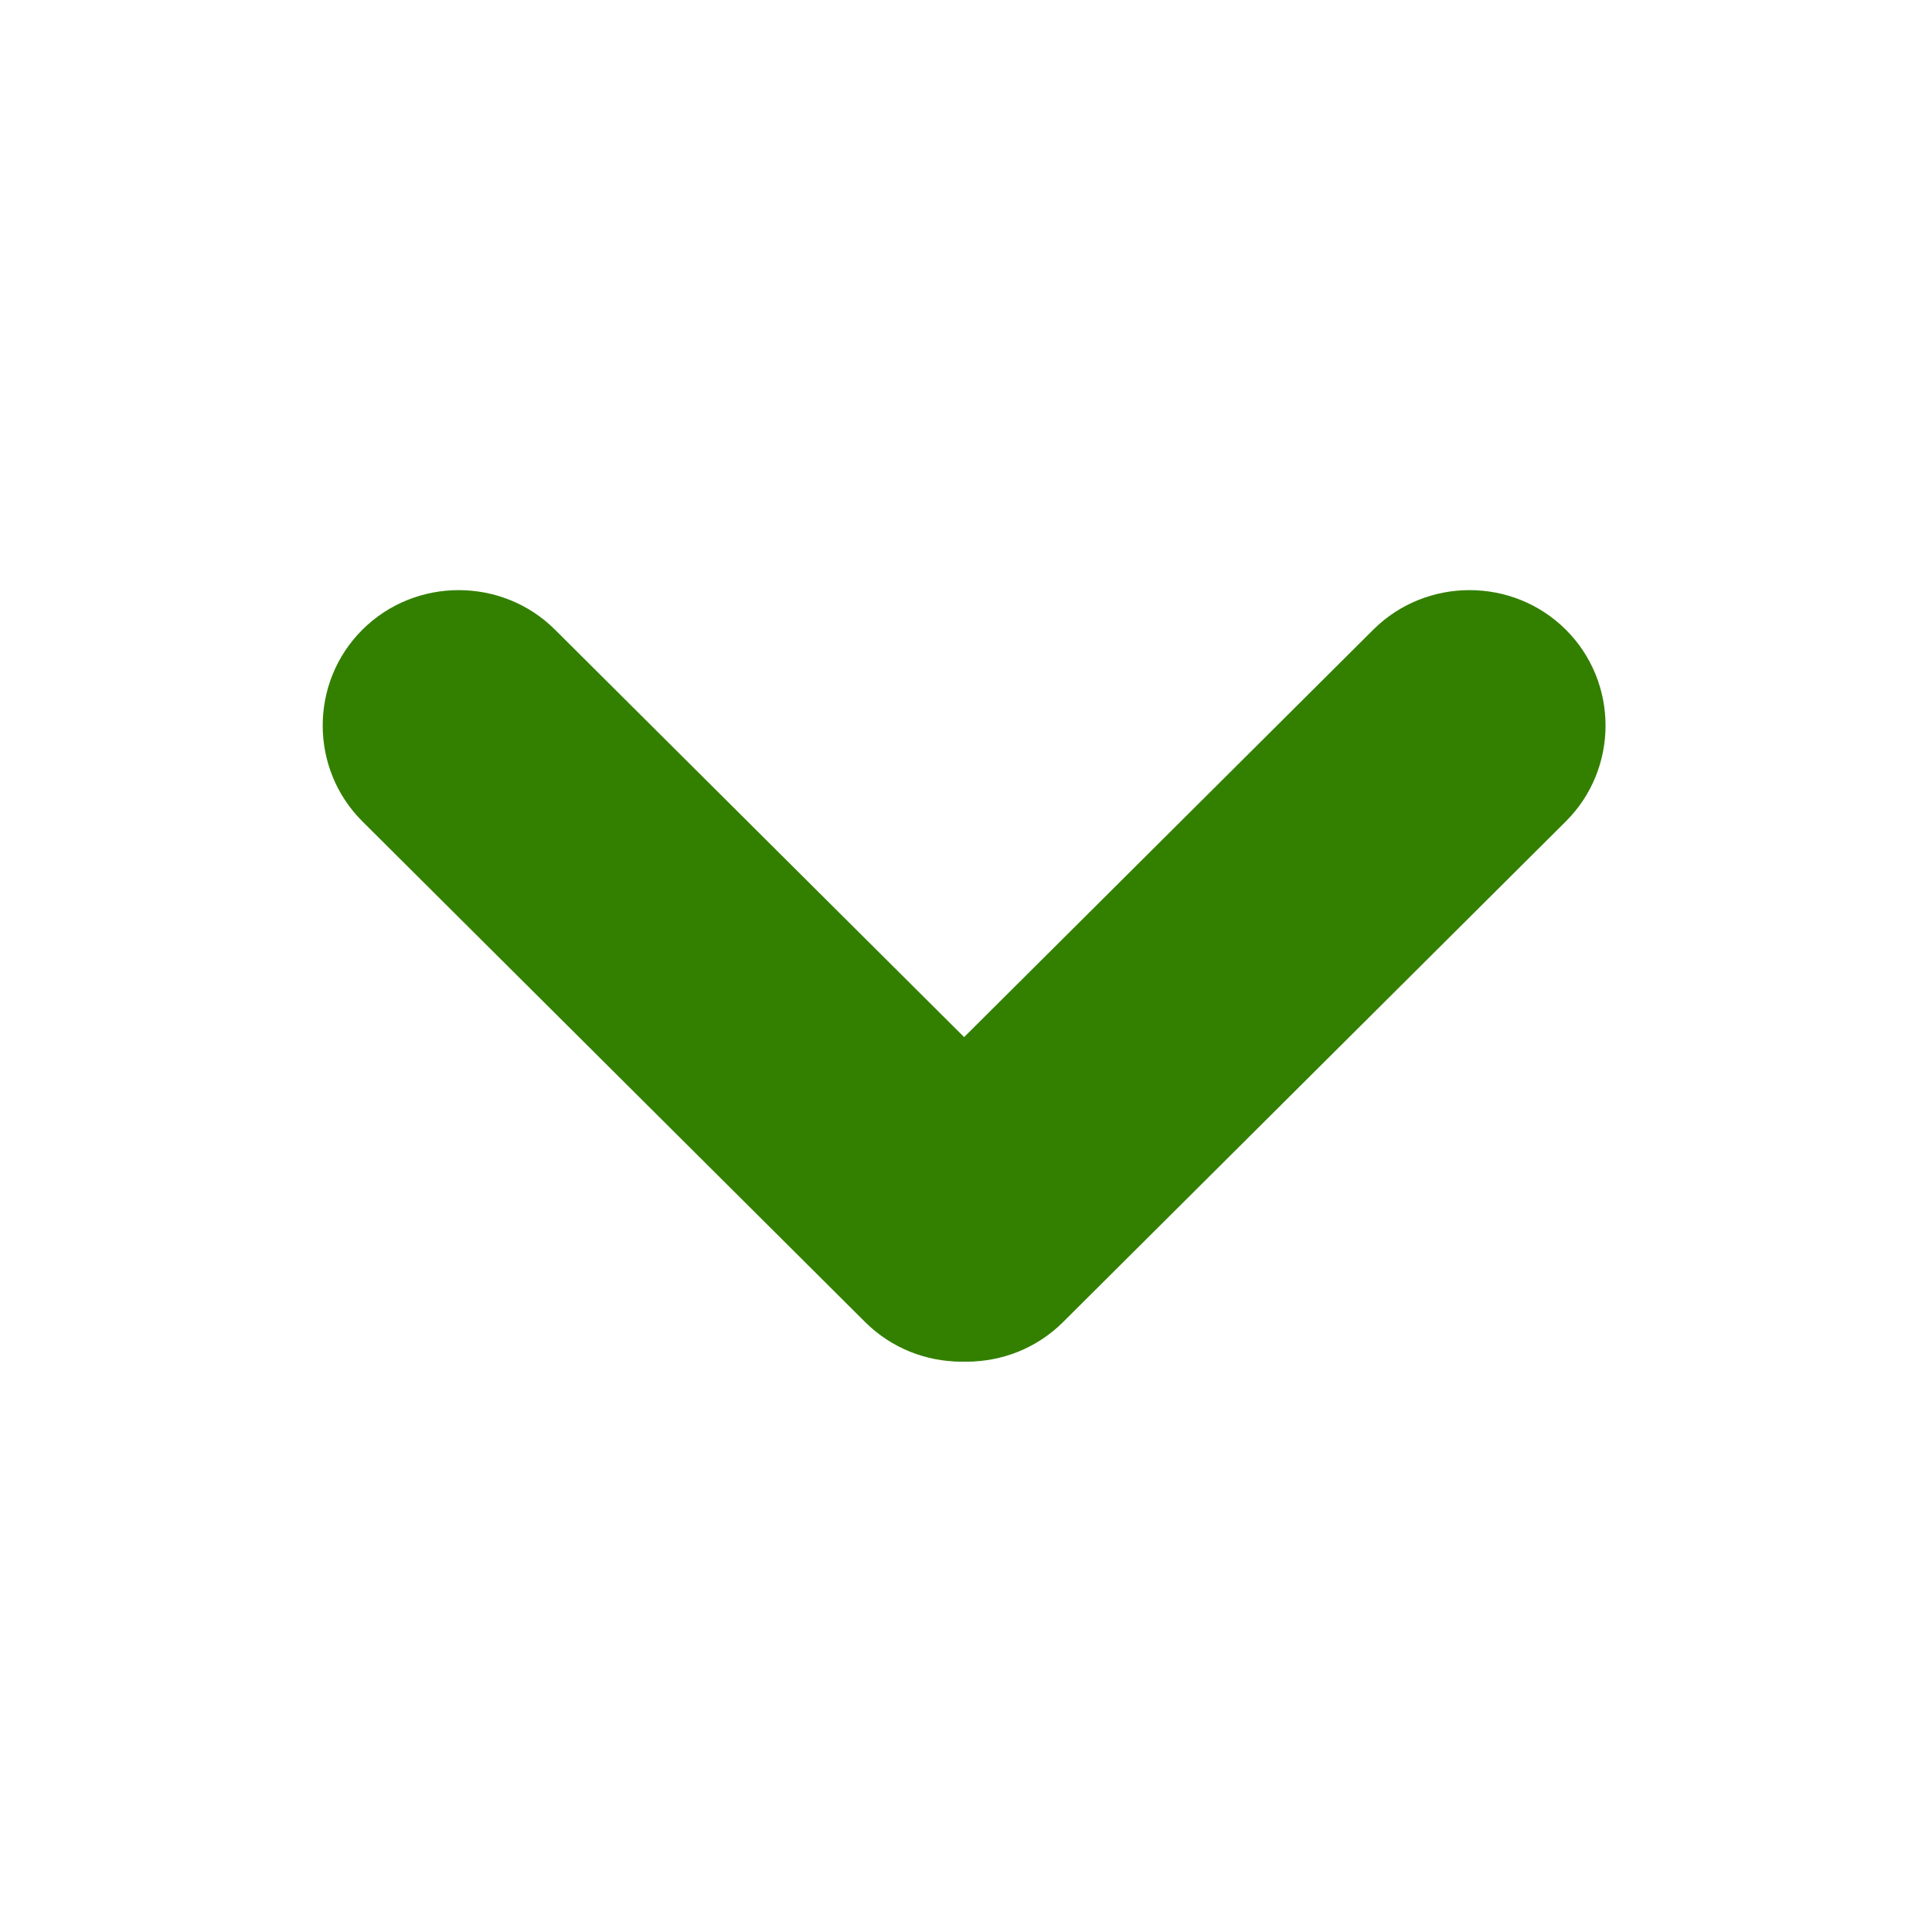
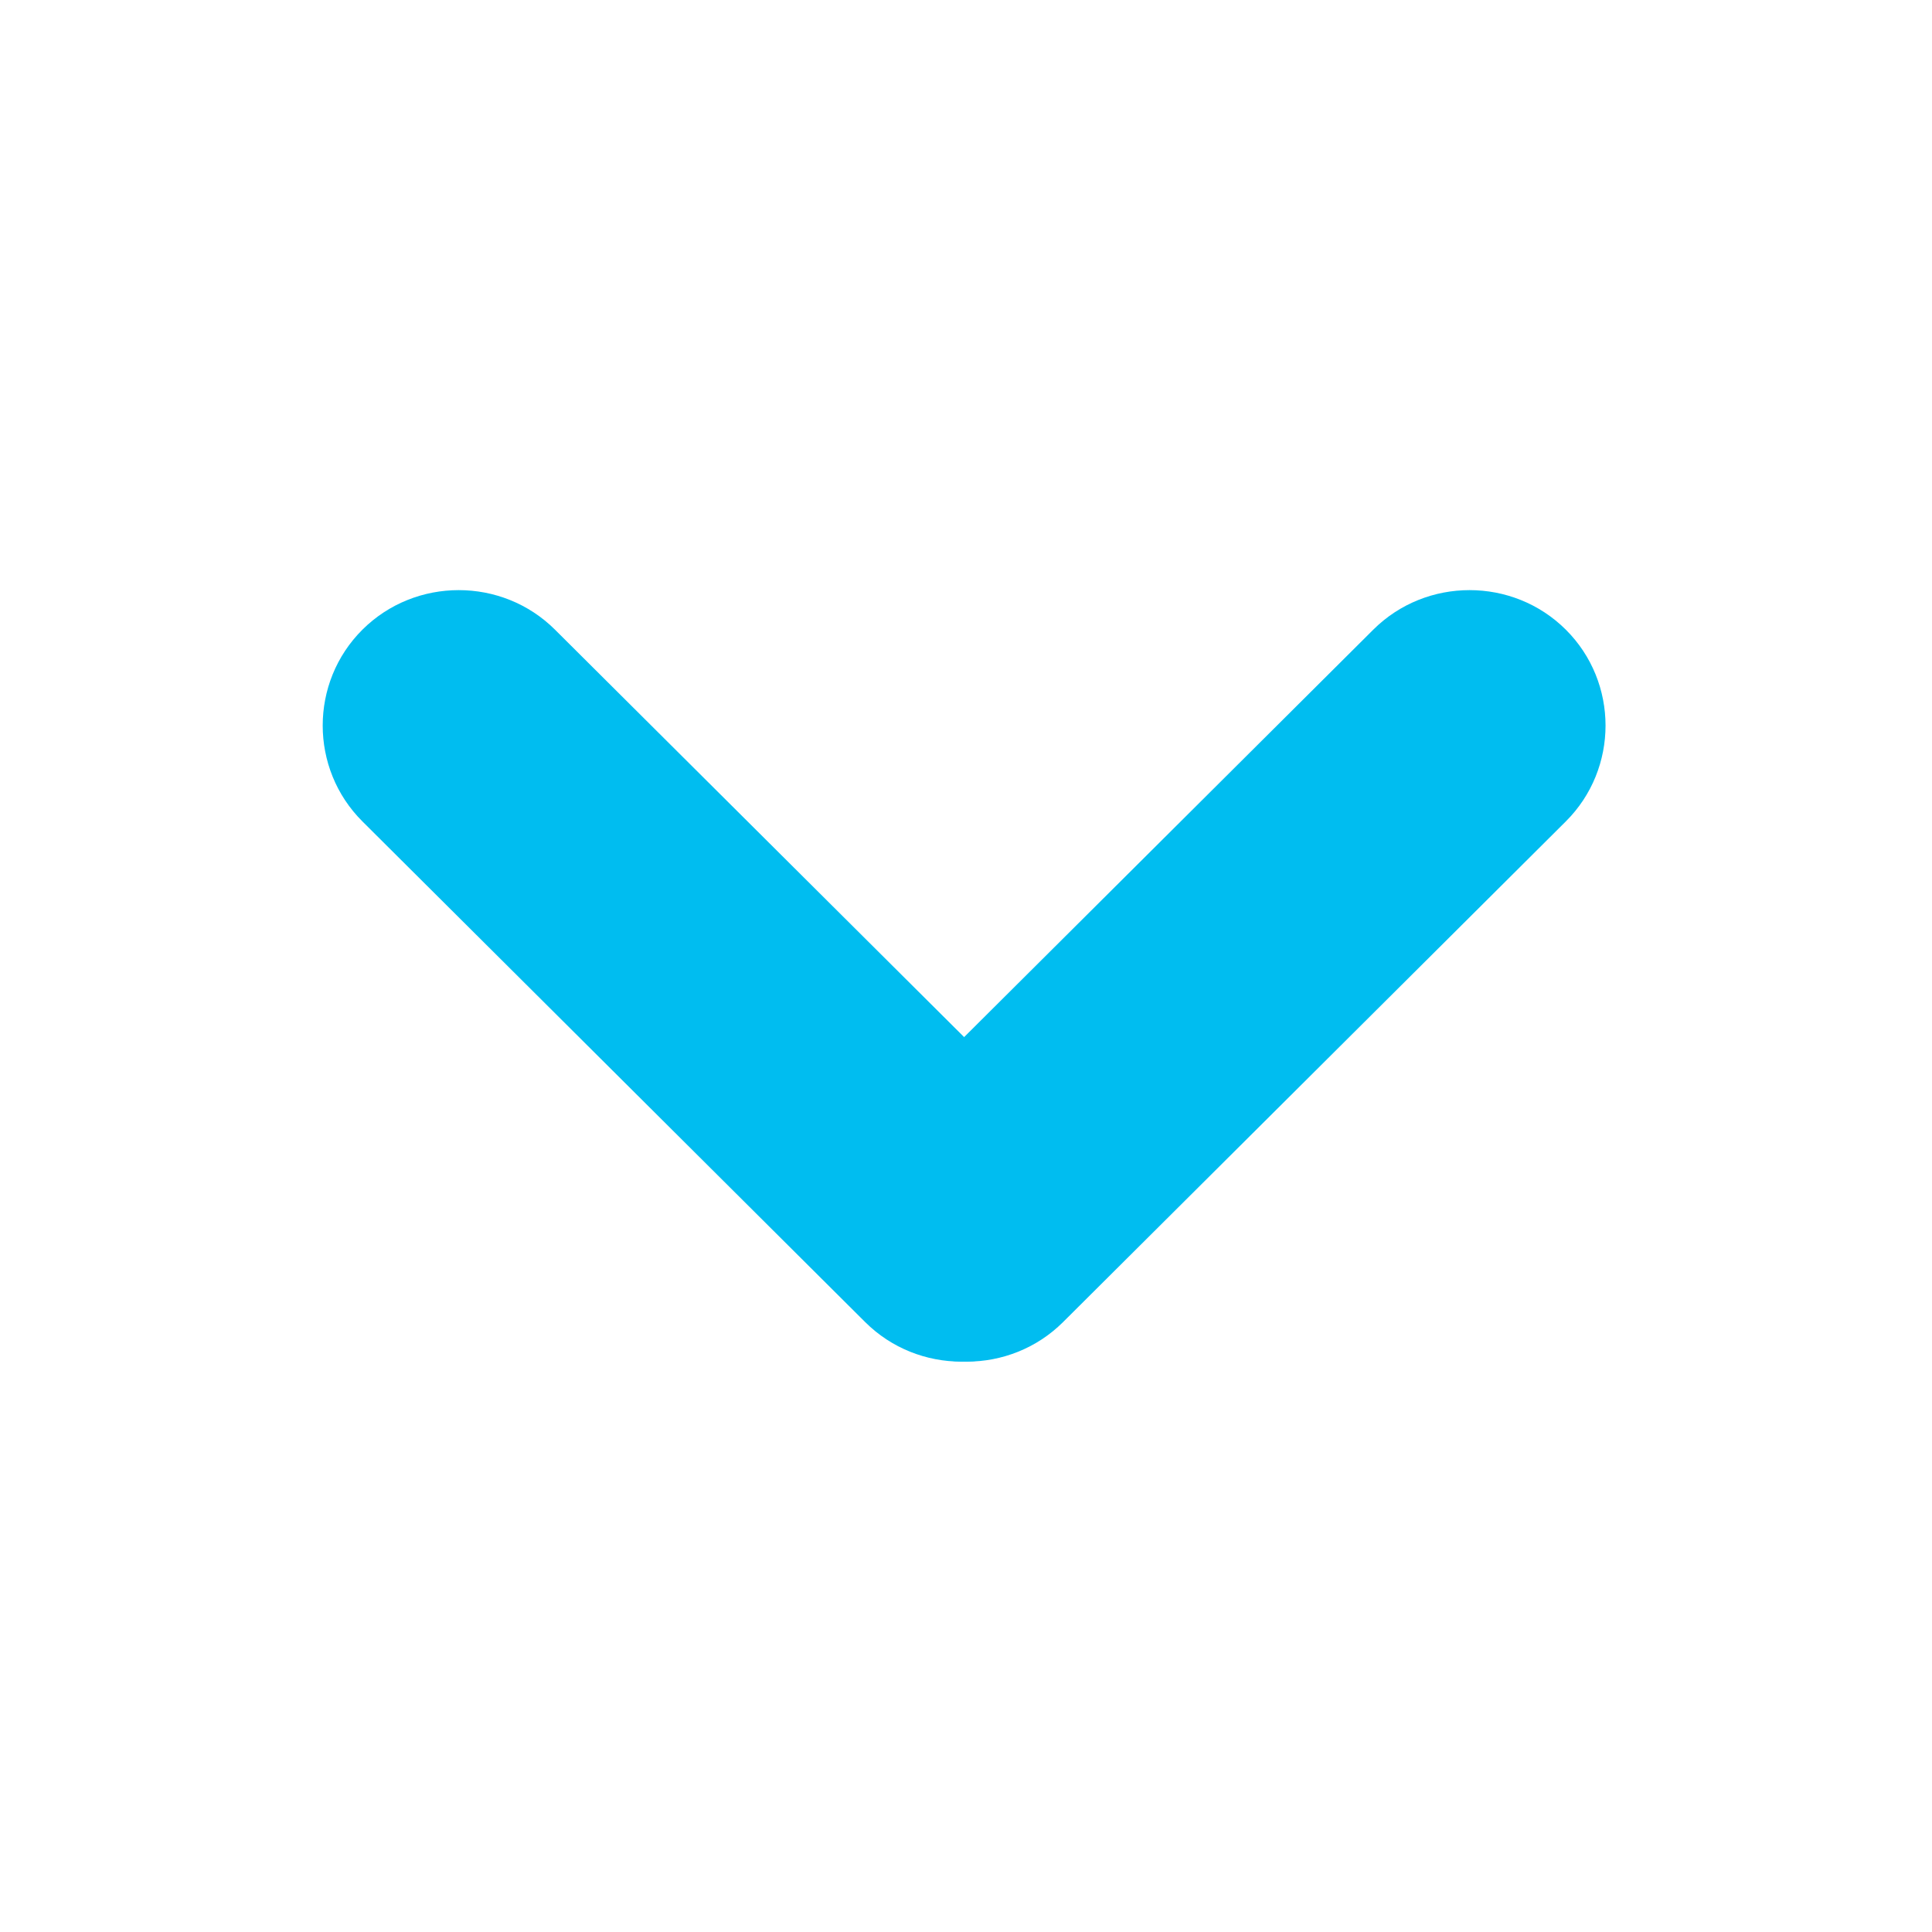
<svg xmlns="http://www.w3.org/2000/svg" version="1.1" id="Major" x="0px" y="0px" viewBox="0 0 64 64" enable-background="new 0 0 64 64" xml:space="preserve">
  <defs id="defs13" />
-   <g id="g19" transform="matrix(-1.127624,0,0,-1.122943,67.92811,76.50697)" style="fill:#338000">
-     <path id="path6" d="m 49.593,49.556 v 0 c 1.556,-1.556 1.556,-4.101 0,-5.657 L 34.824,29.13 c -1.556,-1.556 -4.101,-1.556 -5.657,0 v 0 c -1.556,1.556 -1.556,4.101 0,5.657 l 14.769,14.769 c 1.555,1.555 4.101,1.555 5.657,0 z" style="fill:#338000" />
-     <path id="path8" d="m 14.241,49.556 v 0 c -1.556,-1.556 -1.556,-4.101 0,-5.657 L 29.01,29.13 c 1.556,-1.556 4.101,-1.556 5.657,0 v 0 c 1.556,1.556 1.556,4.101 0,5.657 l -14.77,14.769 c -1.555,1.555 -4.101,1.555 -5.656,0 z" style="fill:#338000" />
+   <g id="g19" transform="matrix(-1.127624,0,0,-1.122943,67.92811,76.50697)" style="fill:#00bdf0;fill-opacity:1">
+     <path id="path6" d="m 49.593,49.556 v 0 c 1.556,-1.556 1.556,-4.101 0,-5.657 L 34.824,29.13 c -1.556,-1.556 -4.101,-1.556 -5.657,0 v 0 c -1.556,1.556 -1.556,4.101 0,5.657 l 14.769,14.769 c 1.555,1.555 4.101,1.555 5.657,0 z" style="fill:#00bdf0;fill-opacity:1" />
+     <path id="path8" d="m 14.241,49.556 v 0 c -1.556,-1.556 -1.556,-4.101 0,-5.657 L 29.01,29.13 c 1.556,-1.556 4.101,-1.556 5.657,0 v 0 c 1.556,1.556 1.556,4.101 0,5.657 l -14.77,14.769 c -1.555,1.555 -4.101,1.555 -5.656,0 z" style="fill:#00bdf0;fill-opacity:1" />
  </g>
</svg>
